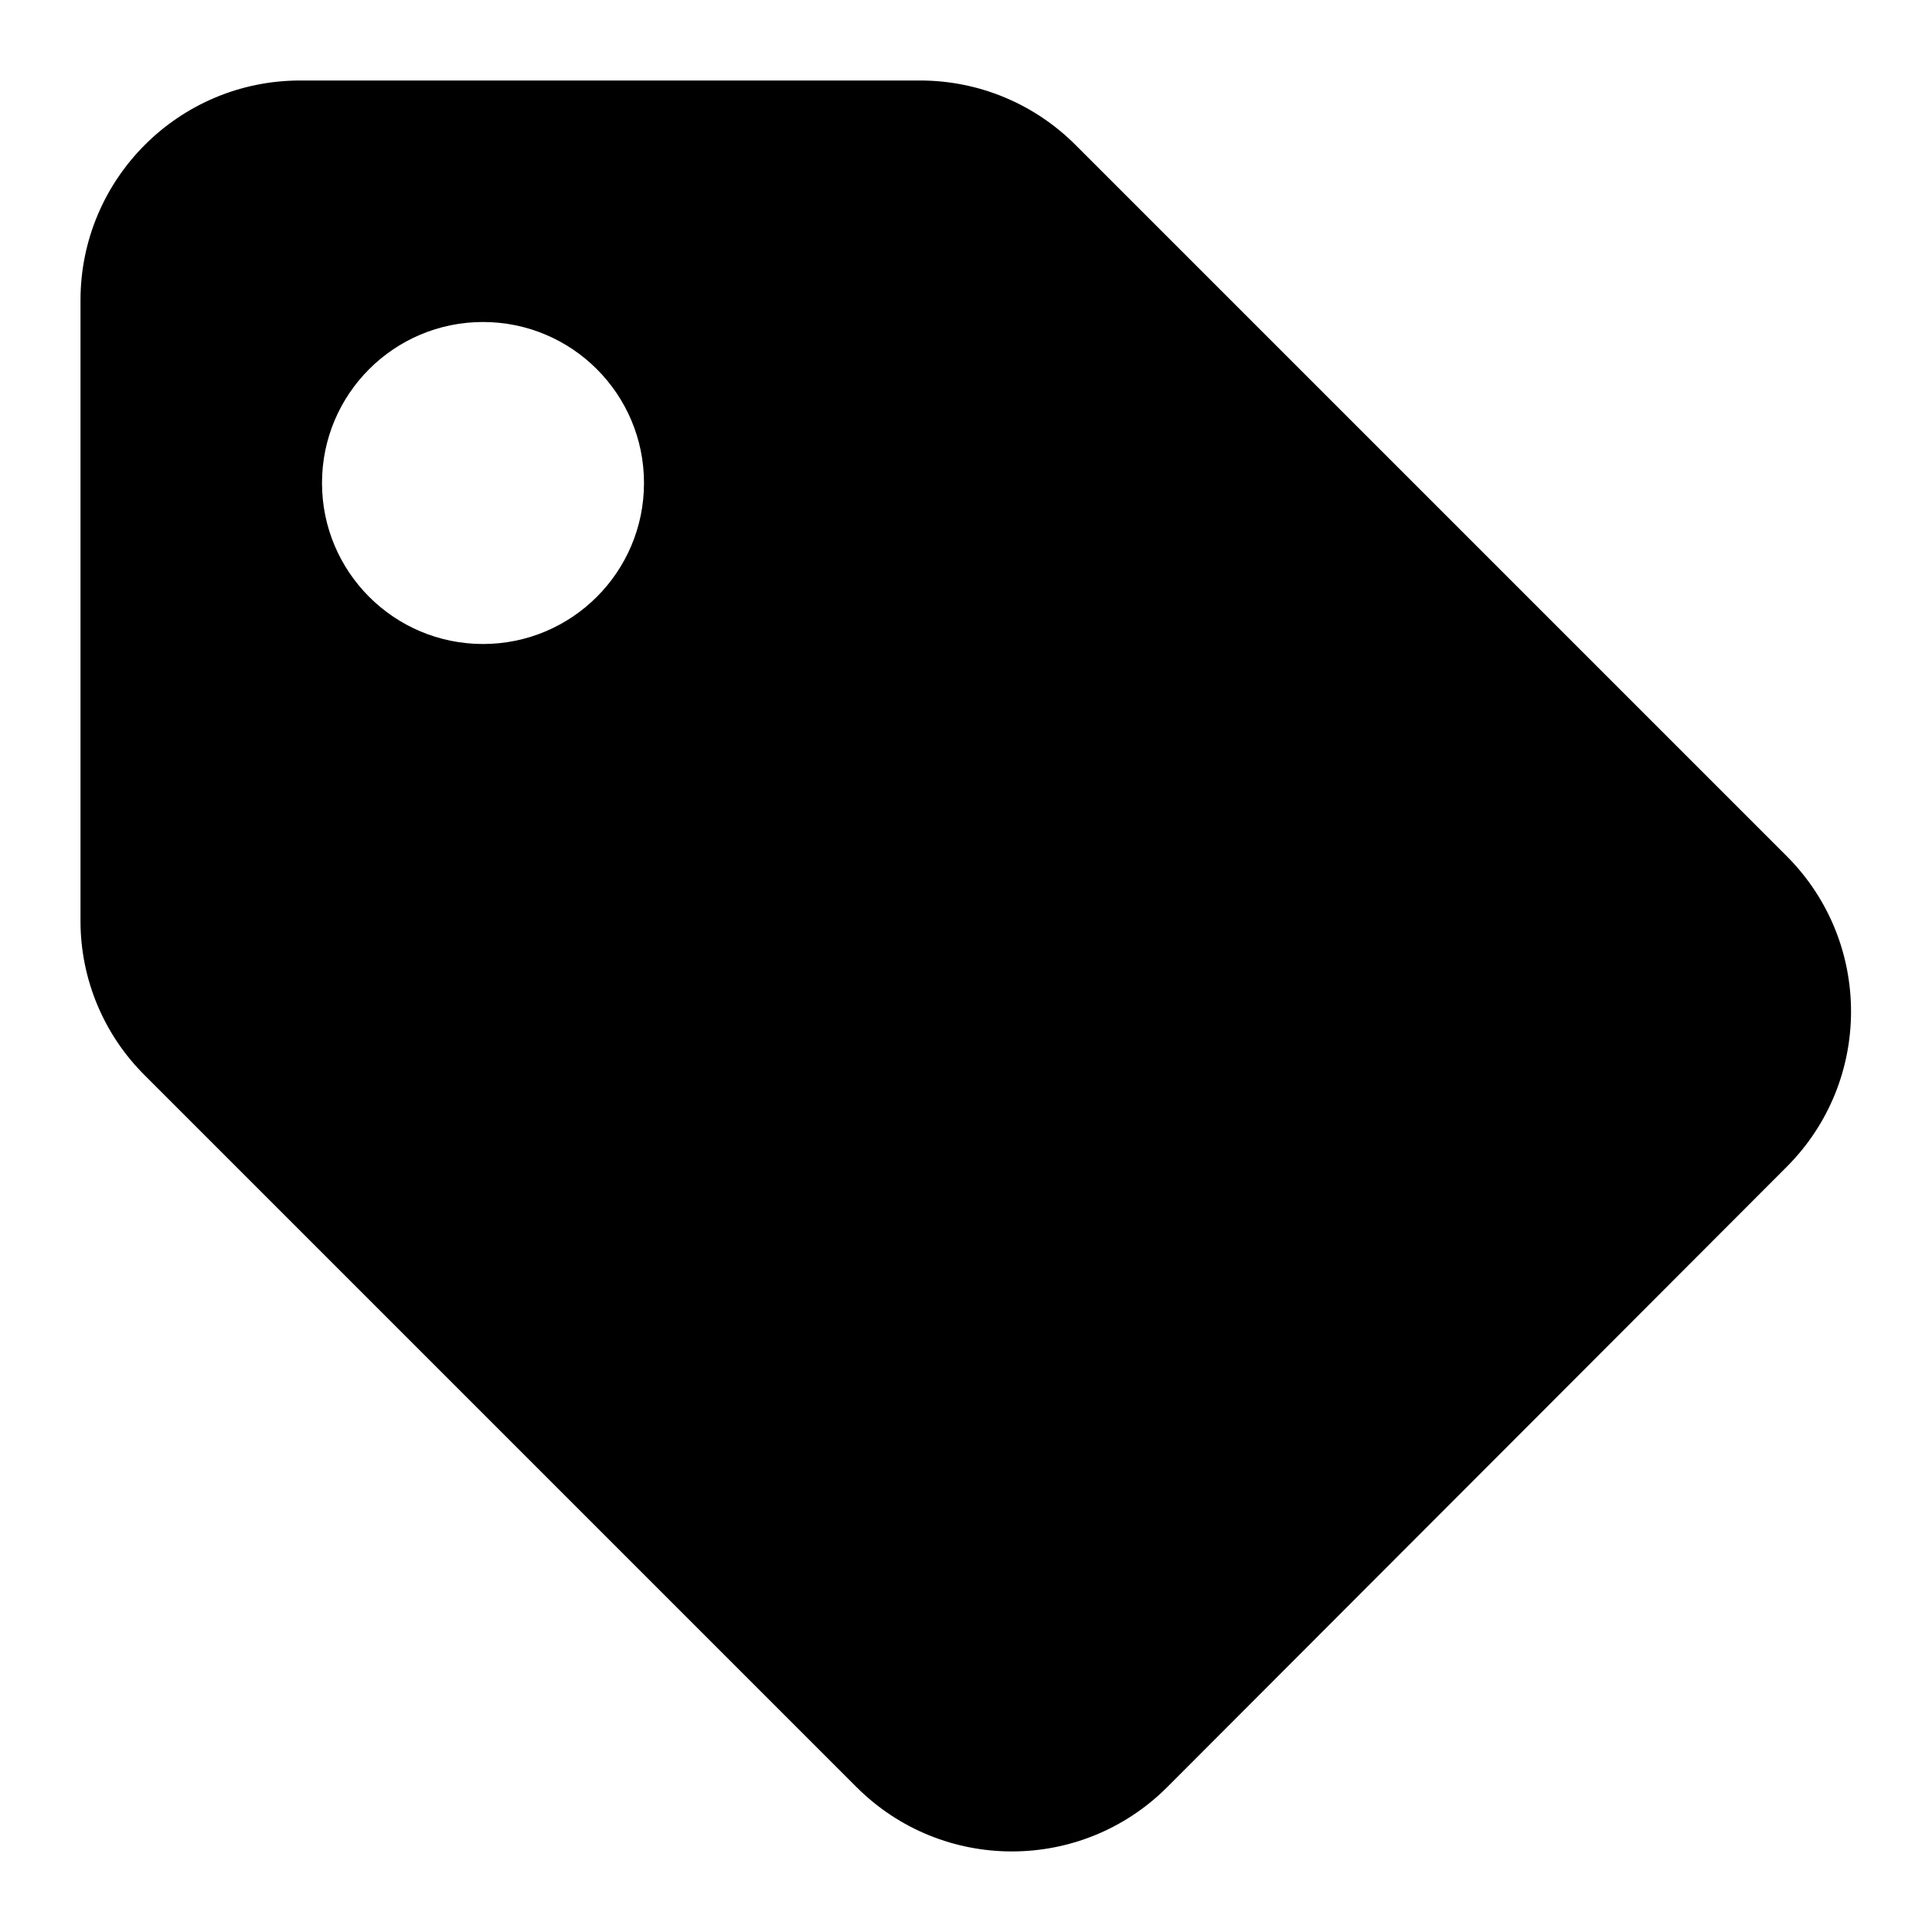
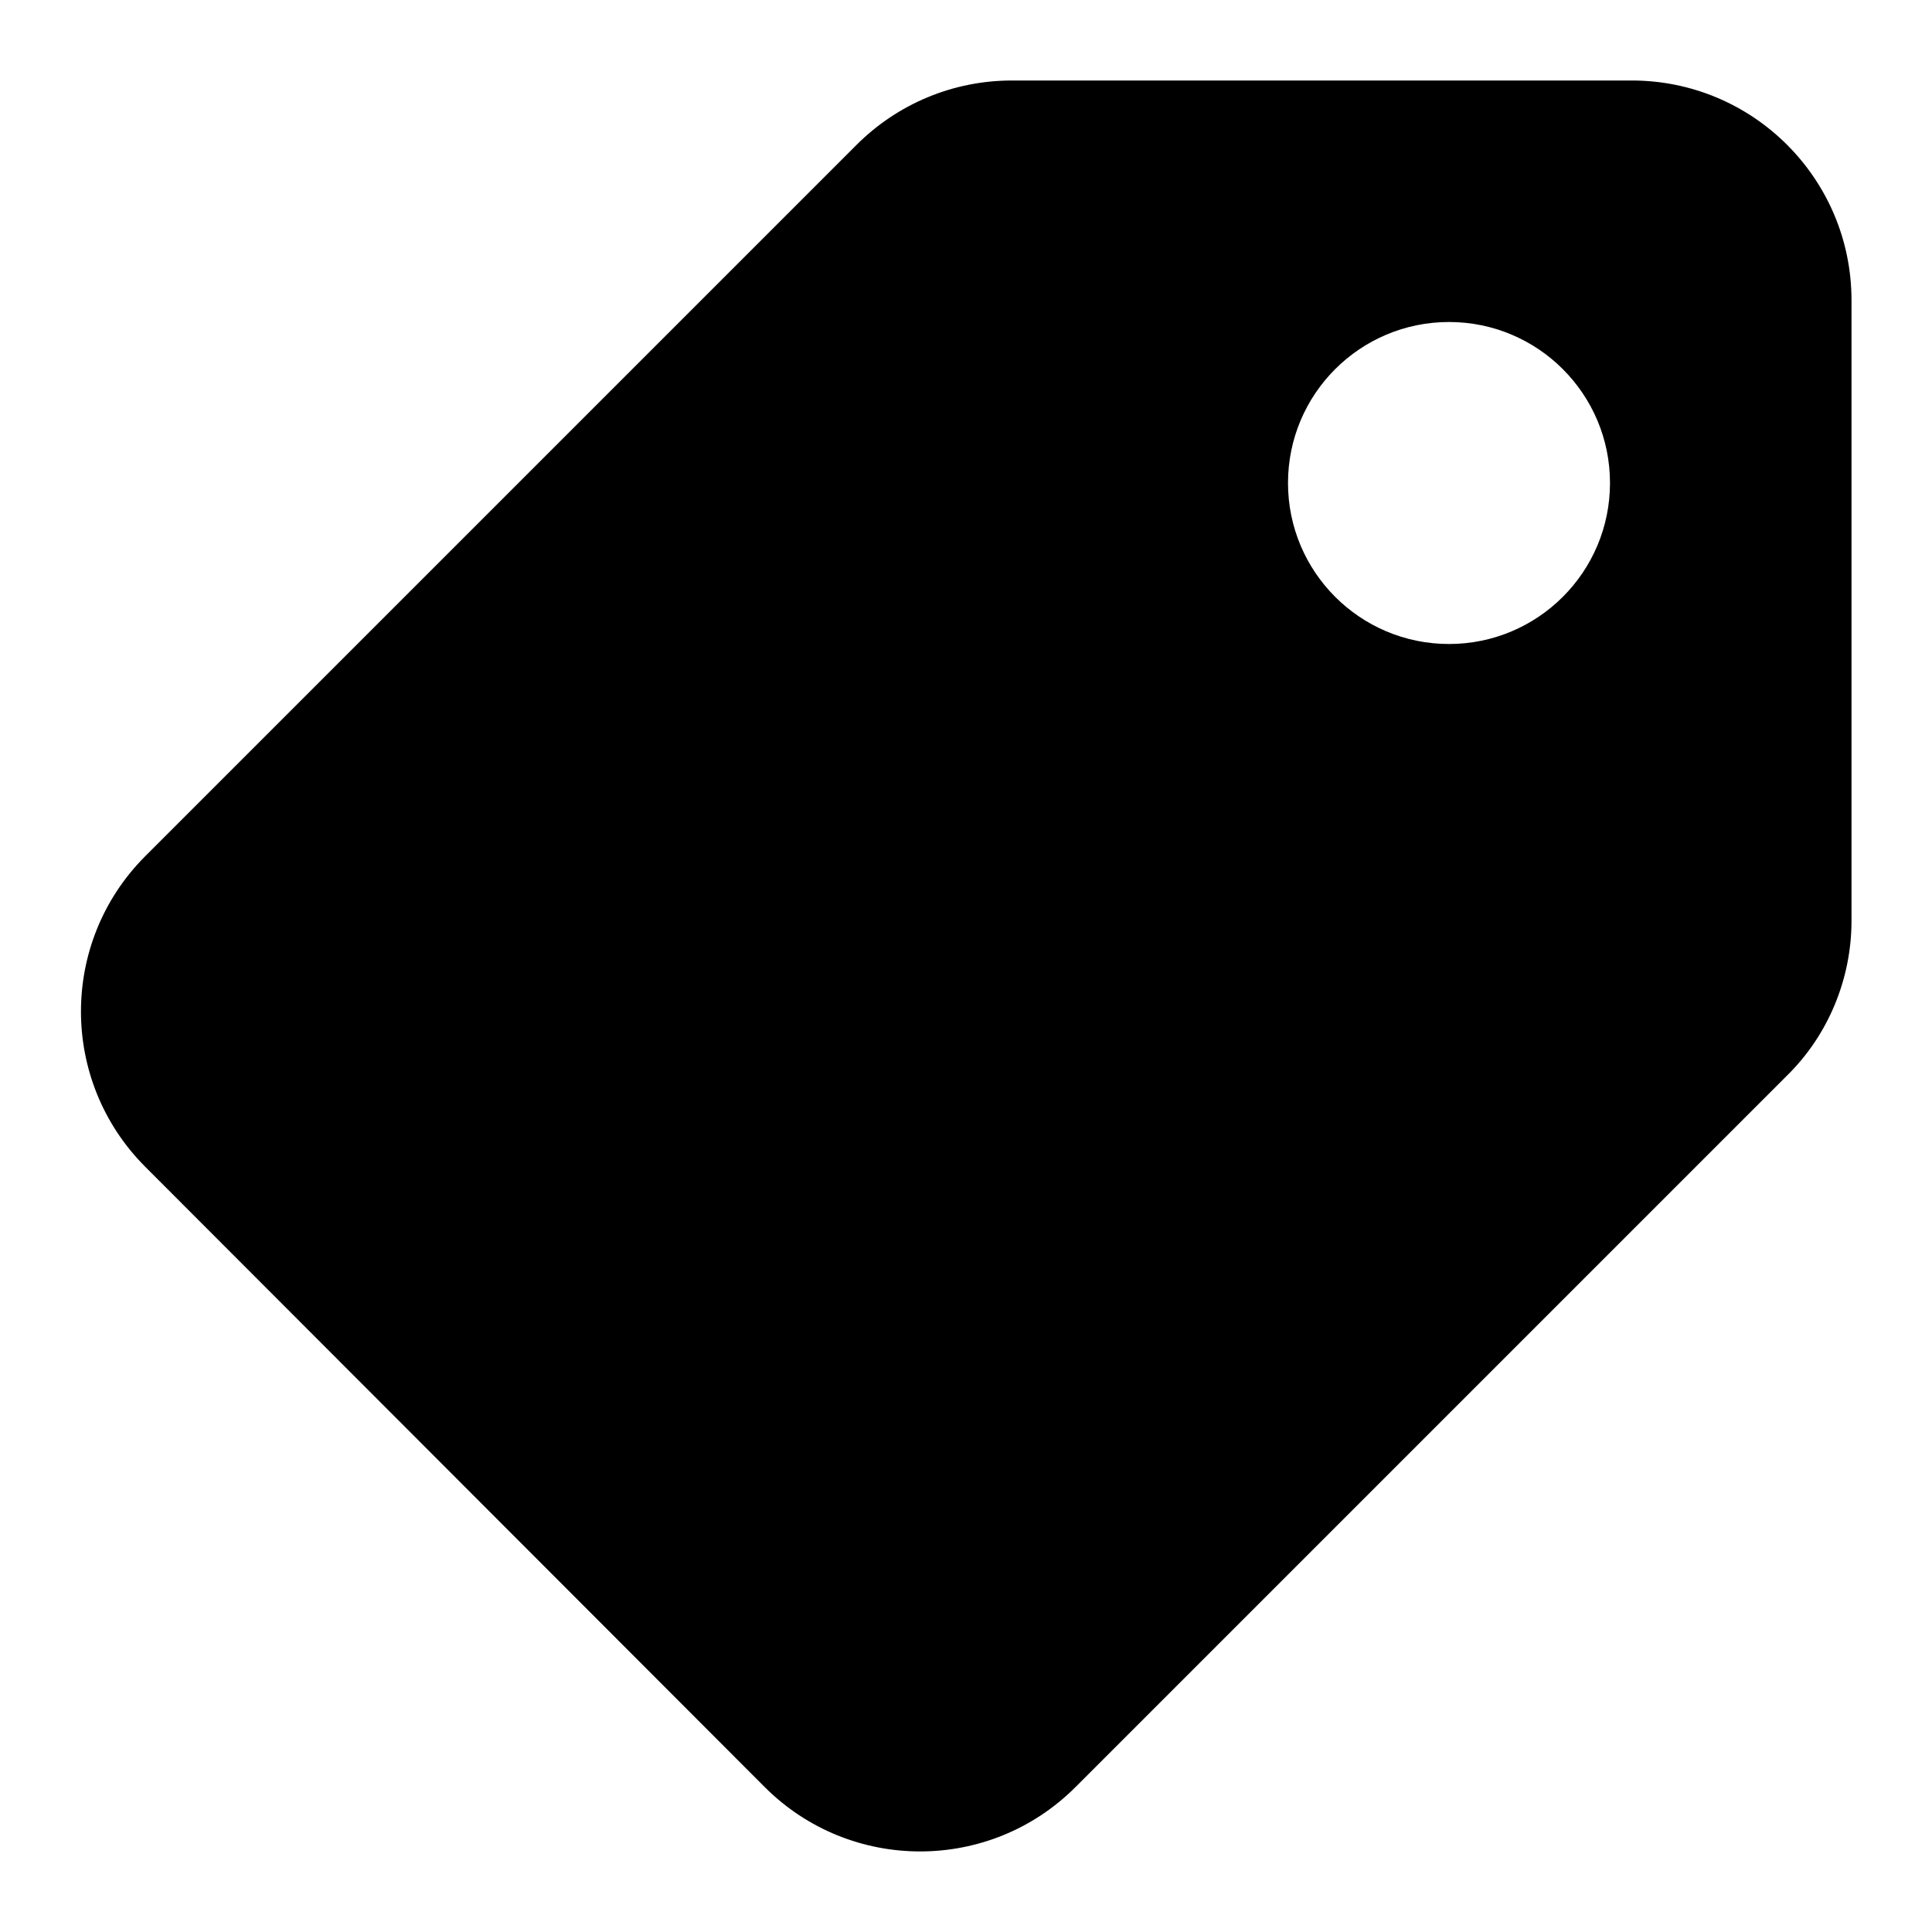
<svg xmlns="http://www.w3.org/2000/svg" width="24" height="24">
-   <path d="M6 8a2 2 0 1 0 0-4 2 2 0 0 0 0 4m7.36-6.2 8.84 8.84a2.73 2.73 0 0 1 0 3.85l-7.7 7.71a2.73 2.73 0 0 1-3.86 0L1.8 13.36a2.7 2.7 0 0 1-.8-1.92V3.73A2.73 2.73 0 0 1 3.73 1h7.7c.73 0 1.42.29 1.93.8" />
+   <path d="M18 8a2 2 0 1 1 0-4 2 2 0 0 1 0 4m-7.36-6.2L1.8 10.64a2.73 2.73 0 0 0 0 3.85l7.7 7.71a2.73 2.73 0 0 0 3.86 0l8.84-8.84c.51-.5.8-1.2.8-1.92V3.73A2.73 2.73 0 0 0 20.27 1h-7.7c-.73 0-1.42.29-1.93.8" />
</svg>
